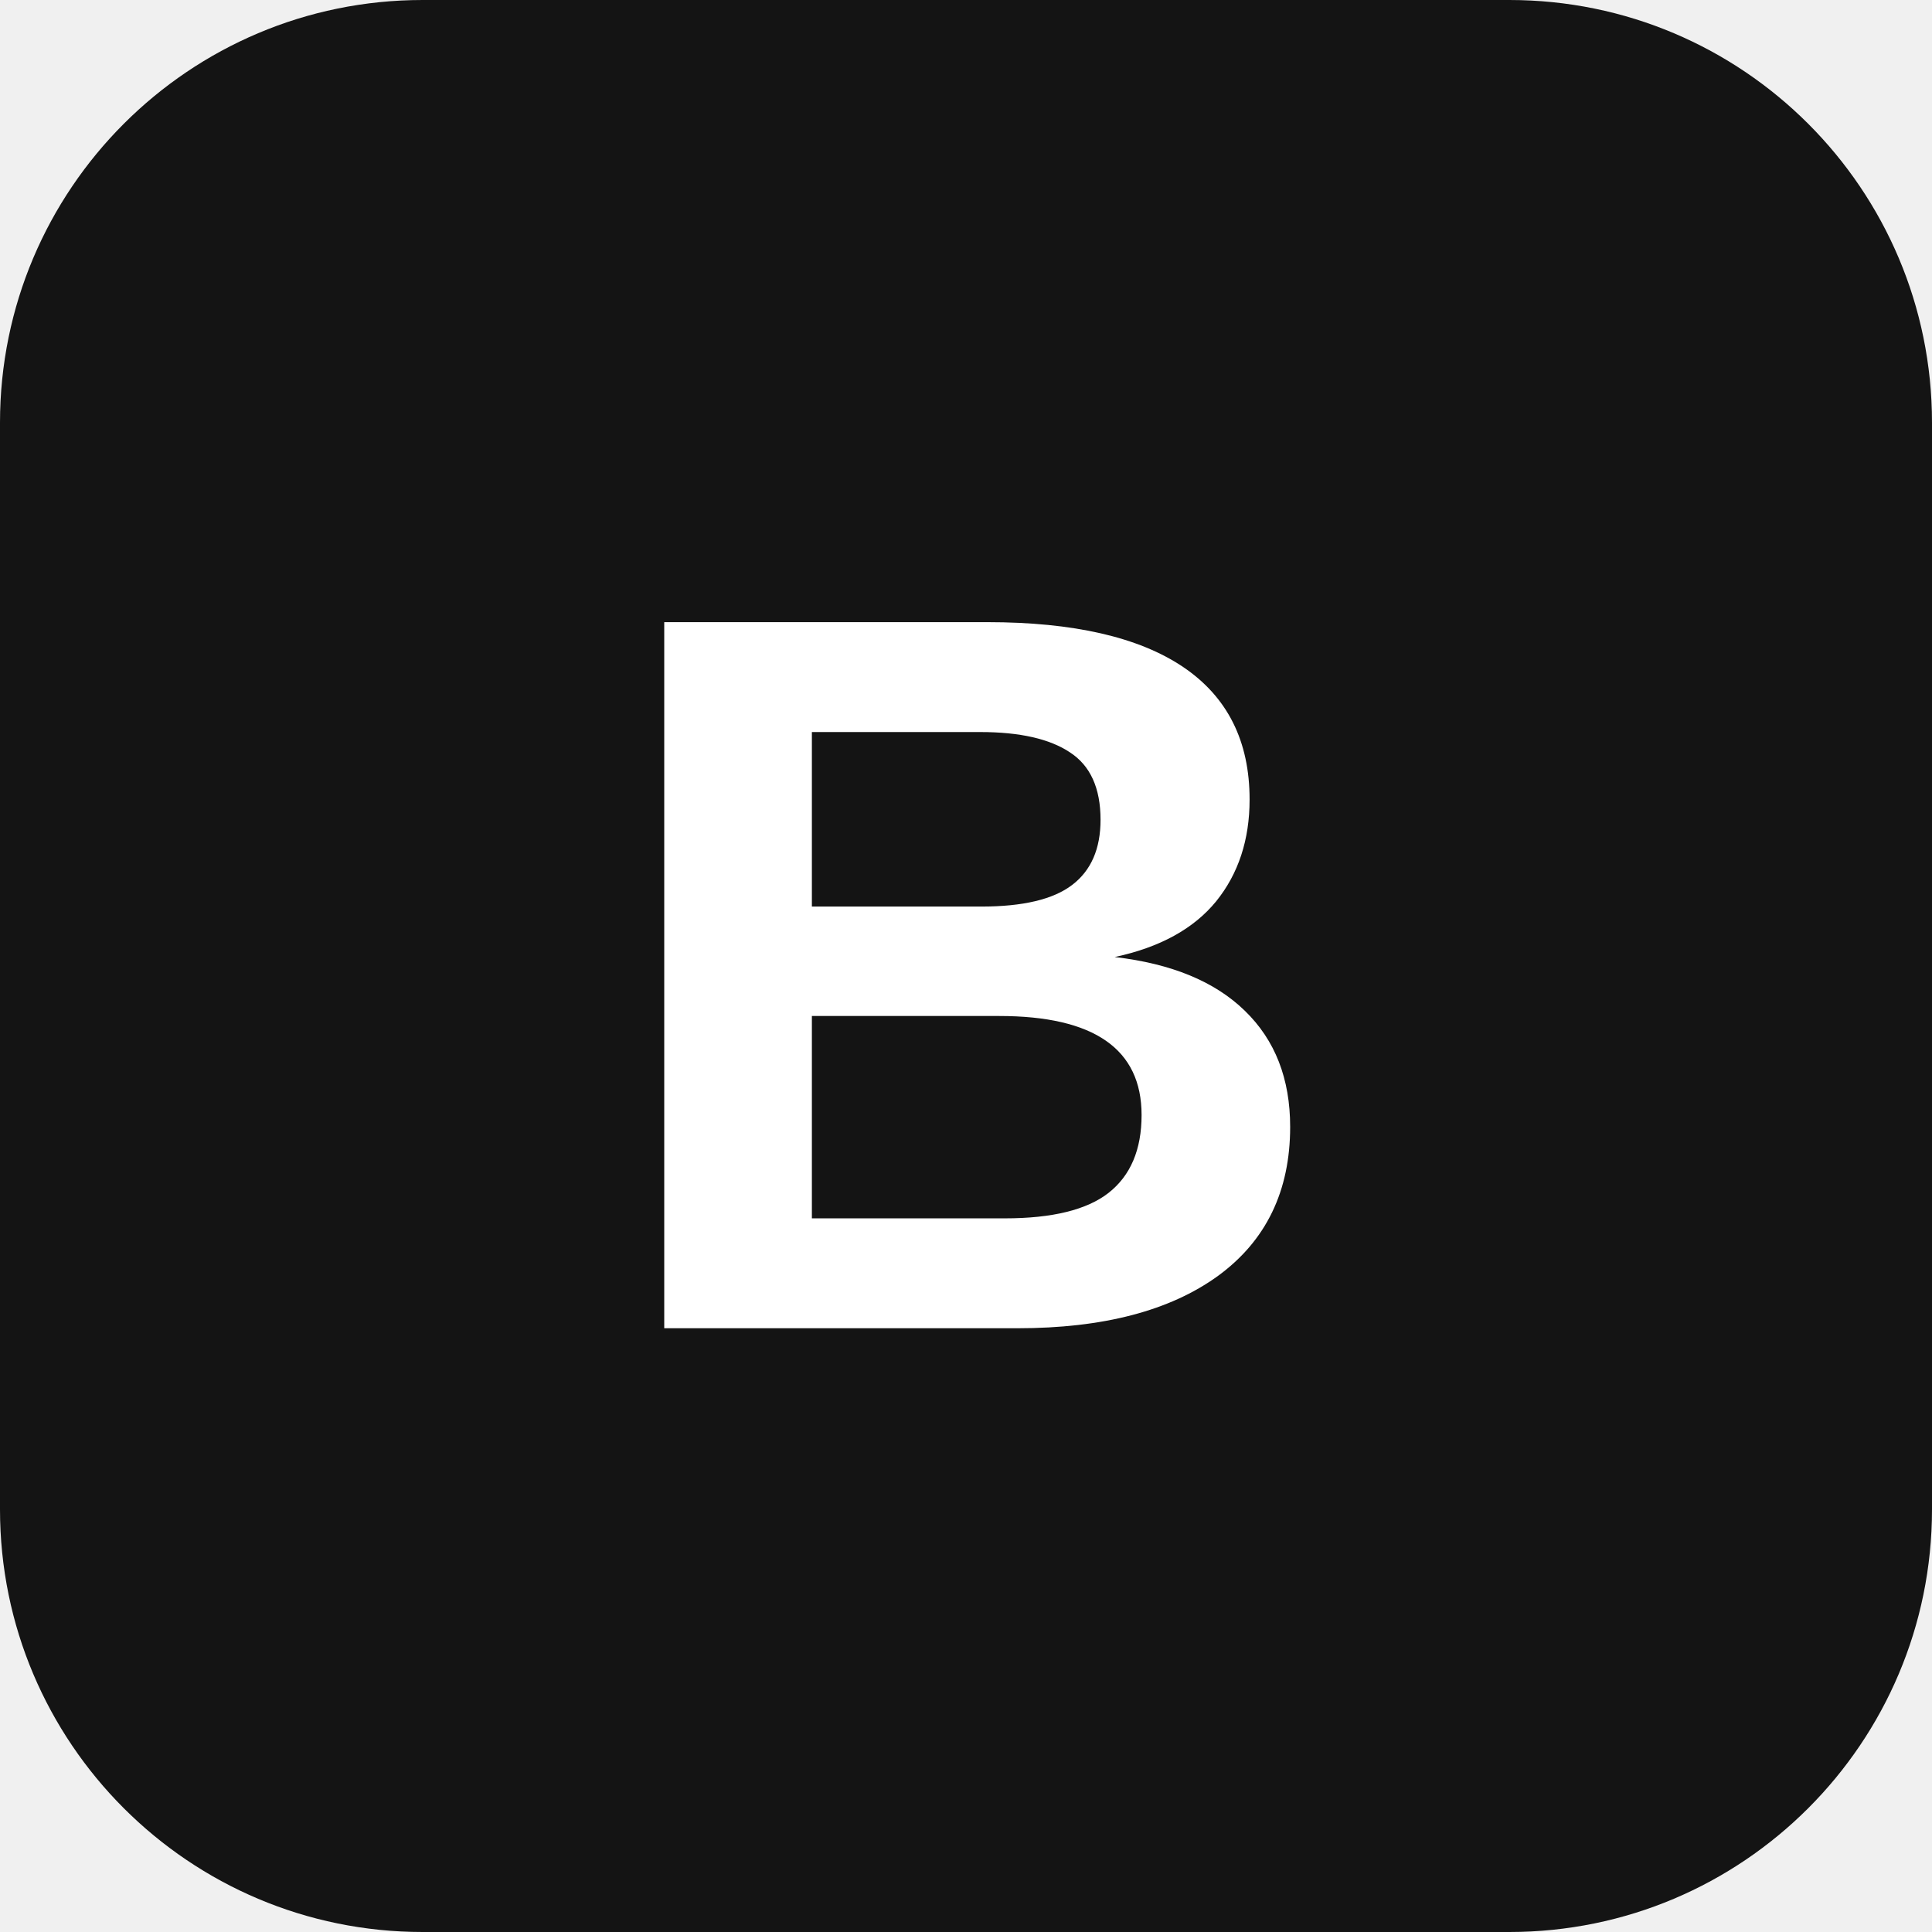
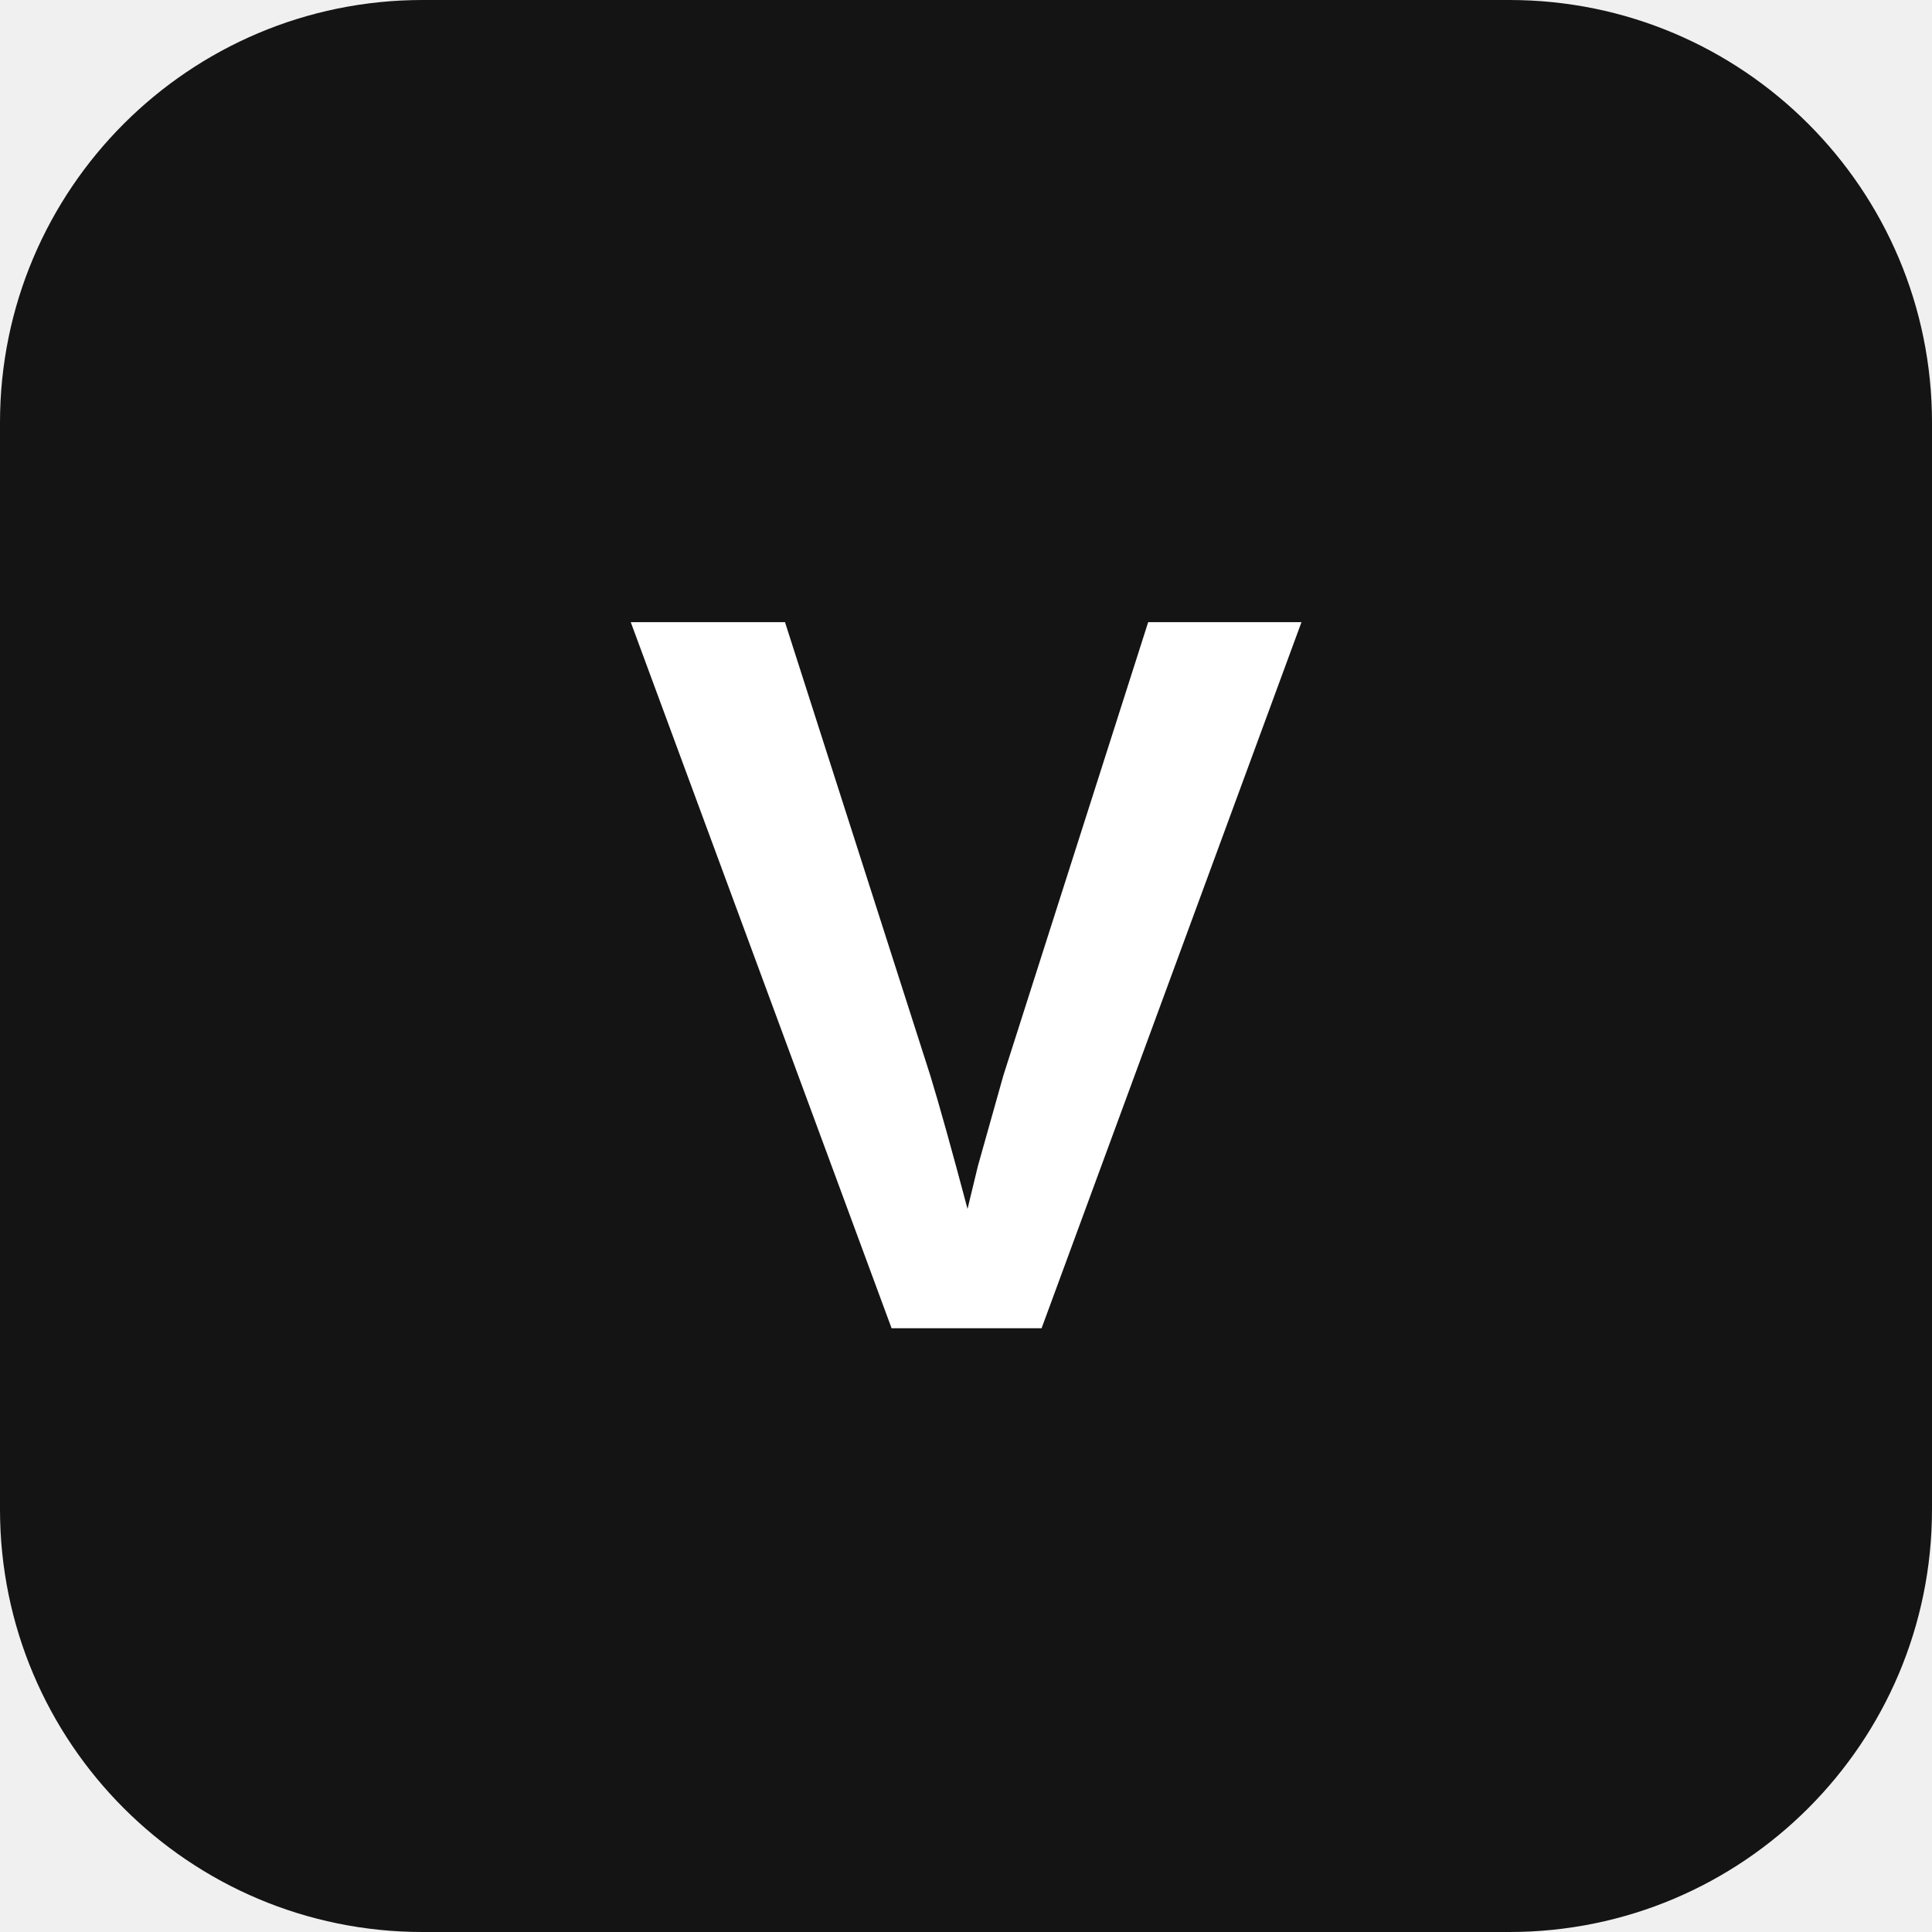
<svg xmlns="http://www.w3.org/2000/svg" viewBox="0 0 64 64">
  <rect width="64" height="64" rx="14" fill="#141414" />
-   <text x="32" y="44" text-anchor="middle" font-family="Arial, sans-serif" font-weight="700" font-size="34" fill="#fff">B</text>
+   <text x="32" y="44" text-anchor="middle" font-family="Arial, sans-serif" font-weight="700" font-size="34" fill="#fff">V</text>
</svg>
